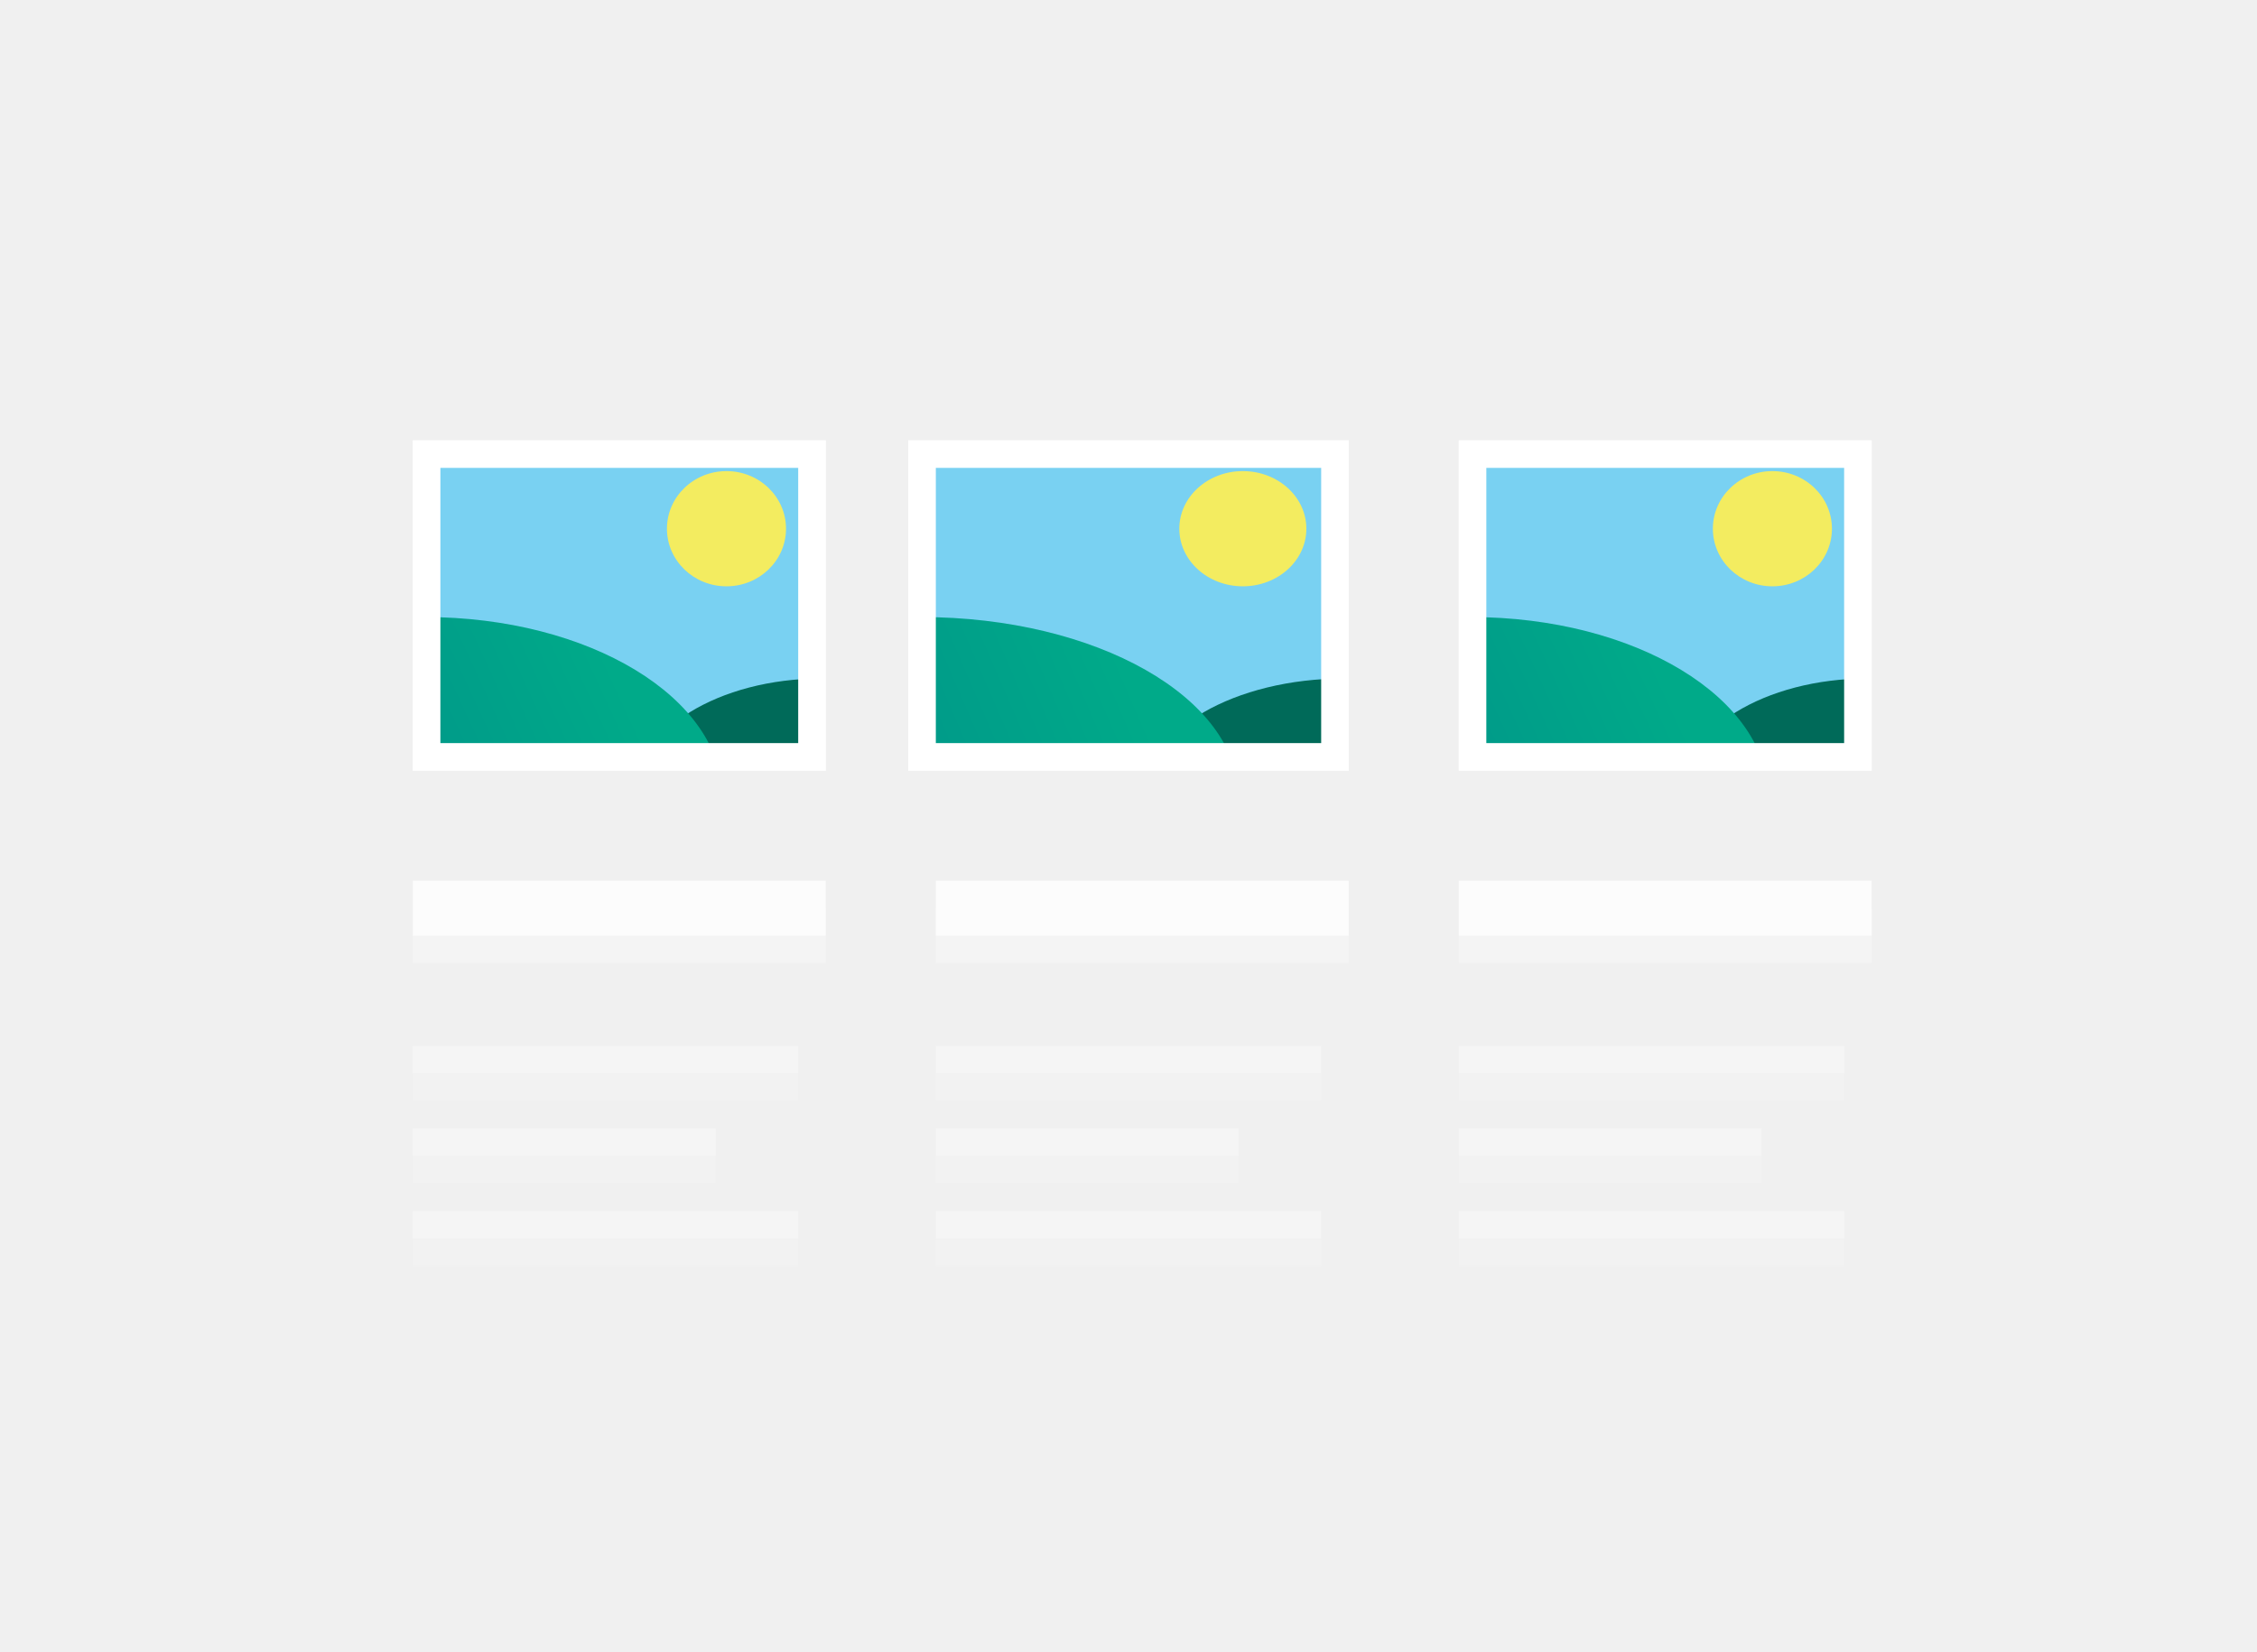
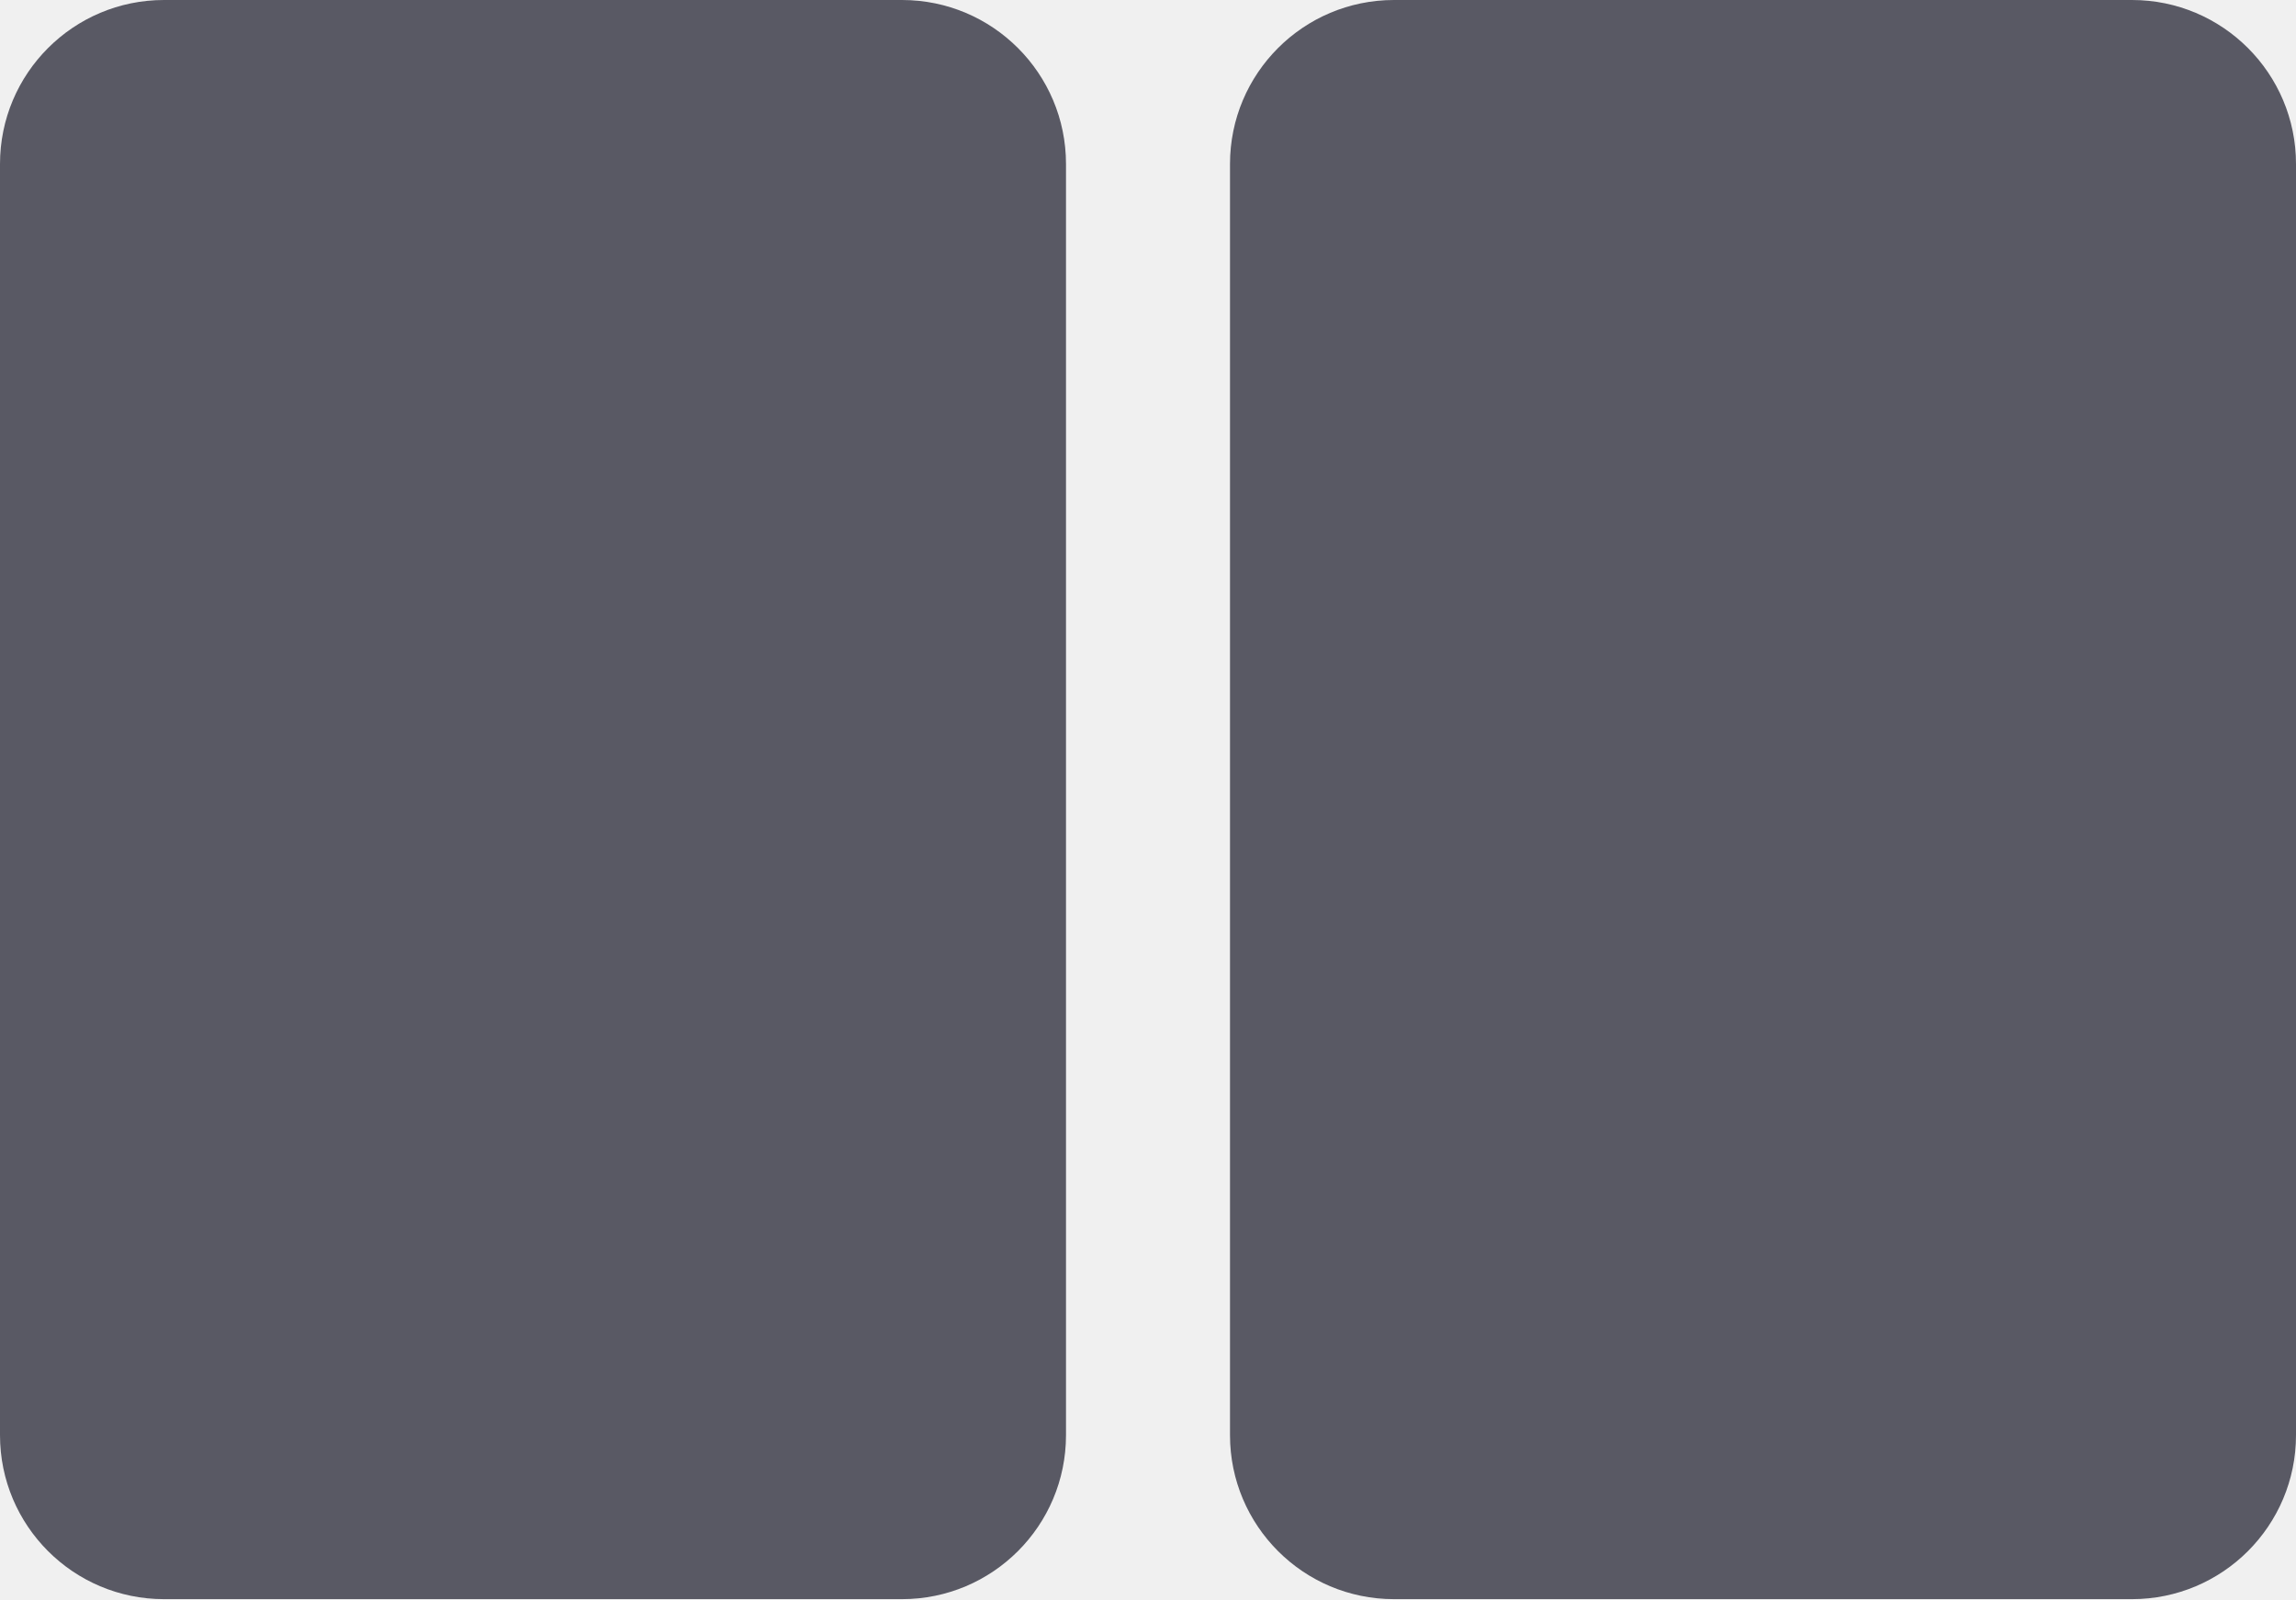
- <svg xmlns="http://www.w3.org/2000/svg" xmlns:xlink="http://www.w3.org/1999/xlink" width="82" height="60" viewBox="0 0 82 60">
-   <defs>
-     <rect id="path-1" width="14.423" height="11.442" x="0" y="0" />
-     <linearGradient id="linearGradient-3" x1="72.875%" x2="40.332%" y1="46.435%" y2="33.916%">
-       <stop offset="0%" stop-color="#008374" />
-       <stop offset="100%" stop-color="#006A59" />
-     </linearGradient>
-     <linearGradient id="linearGradient-4" x1="88.517%" x2="50%" y1="39.246%" y2="50%">
-       <stop offset="0%" stop-color="#00AA89" />
-       <stop offset="100%" stop-color="#009989" />
-     </linearGradient>
-     <rect id="path-5" width="15.385" height="11.442" x="0" y="0" />
-     <linearGradient id="linearGradient-7" x1="72.875%" x2="40.332%" y1="46.866%" y2="35.864%">
-       <stop offset="0%" stop-color="#008374" />
-       <stop offset="100%" stop-color="#006A59" />
-     </linearGradient>
-     <linearGradient id="linearGradient-8" x1="88.517%" x2="50%" y1="40.548%" y2="50%">
-       <stop offset="0%" stop-color="#00AA89" />
-       <stop offset="100%" stop-color="#009989" />
-     </linearGradient>
-     <rect id="path-9" width="14.423" height="11.442" x="0" y="0" />
-     <path id="path-11" d="M15 16v2H0v-2h15zm19 0v2H19v-2h15zm19 0v2H38v-2h15z" />
-     <filter id="filter-12" width="101.9%" height="200%" x="-.9%" y="-25%" filterUnits="objectBoundingBox">
-       <feOffset dy="1" in="SourceAlpha" result="shadowOffsetOuter1" />
-       <feComposite in="shadowOffsetOuter1" in2="SourceAlpha" operator="out" result="shadowOffsetOuter1" />
-       <feColorMatrix in="shadowOffsetOuter1" values="0 0 0 0 1   0 0 0 0 1   0 0 0 0 1  0 0 0 0.292 0" />
-     </filter>
-     <path id="path-13" d="M33 28v1H19v-1h14zm-3-3v1H19v-1h11zm3-3v1H19v-1h14z" />
-     <filter id="filter-14" width="107.1%" height="128.6%" x="-3.6%" y="-7.1%" filterUnits="objectBoundingBox">
-       <feOffset dy="1" in="SourceAlpha" result="shadowOffsetOuter1" />
-       <feComposite in="shadowOffsetOuter1" in2="SourceAlpha" operator="out" result="shadowOffsetOuter1" />
-       <feColorMatrix in="shadowOffsetOuter1" values="0 0 0 0 1   0 0 0 0 1   0 0 0 0 1  0 0 0 0.1 0" />
-     </filter>
-     <path id="path-15" d="M52 28v1H38v-1h14zm-3-3v1H38v-1h11zm3-3v1H38v-1h14z" />
-     <filter id="filter-16" width="107.1%" height="128.6%" x="-3.6%" y="-7.1%" filterUnits="objectBoundingBox">
-       <feOffset dy="1" in="SourceAlpha" result="shadowOffsetOuter1" />
-       <feComposite in="shadowOffsetOuter1" in2="SourceAlpha" operator="out" result="shadowOffsetOuter1" />
-       <feColorMatrix in="shadowOffsetOuter1" values="0 0 0 0 1   0 0 0 0 1   0 0 0 0 1  0 0 0 0.1 0" />
-     </filter>
-     <path id="path-17" d="M14 28v1H0v-1h14zm-3-3v1H0v-1h11zm3-3v1H0v-1h14z" />
-     <filter id="filter-18" width="107.1%" height="128.6%" x="-3.6%" y="-7.1%" filterUnits="objectBoundingBox">
-       <feOffset dy="1" in="SourceAlpha" result="shadowOffsetOuter1" />
-       <feComposite in="shadowOffsetOuter1" in2="SourceAlpha" operator="out" result="shadowOffsetOuter1" />
-       <feColorMatrix in="shadowOffsetOuter1" values="0 0 0 0 1   0 0 0 0 1   0 0 0 0 1  0 0 0 0.1 0" />
-     </filter>
-   </defs>
-   <g fill="none" fill-rule="evenodd" class="snippets_thumbs">
-     <g class="s_three_columns">
-       <rect width="82" height="60" class="bg" />
-       <g class="group" transform="translate(15 16)">
-         <g class="image_1_border">
-           <rect width="15" height="12" fill="#FFF" class="rectangle" />
-           <g class="oval___oval_mask" transform="translate(.288 .28)">
-             <mask id="mask-2" fill="#fff">
-               <use xlink:href="#path-1" />
-             </mask>
-             <use fill="#79D1F2" class="mask" xlink:href="#path-1" />
-             <ellipse cx="11.106" cy="2.93" fill="#F3EC60" class="oval" mask="url(#mask-2)" rx="2.163" ry="2.093" />
-             <ellipse cx="14.567" cy="12.558" fill="url(#linearGradient-3)" class="oval" mask="url(#mask-2)" rx="6.779" ry="4.186" />
-             <ellipse cx=".144" cy="12.698" fill="url(#linearGradient-4)" class="oval" mask="url(#mask-2)" rx="10.817" ry="6.558" />
-           </g>
-           <path fill="#FFF" d="M15 0v12H0V0h15zm-1 1H1v10h13V1z" class="rectangle_2" />
-         </g>
-         <g class="image_1_border" transform="translate(18)">
-           <rect width="16" height="12" fill="#FFF" class="rectangle" />
-           <g class="oval___oval_mask" transform="translate(.308 .28)">
-             <mask id="mask-6" fill="#fff">
-               <use xlink:href="#path-5" />
-             </mask>
-             <use fill="#79D1F2" class="mask" xlink:href="#path-5" />
-             <ellipse cx="11.846" cy="2.93" fill="#F3EC60" class="oval" mask="url(#mask-6)" rx="2.308" ry="2.093" />
-             <ellipse cx="15.538" cy="12.558" fill="url(#linearGradient-7)" class="oval" mask="url(#mask-6)" rx="7.231" ry="4.186" />
-             <ellipse cx=".154" cy="12.698" fill="url(#linearGradient-8)" class="oval" mask="url(#mask-6)" rx="11.538" ry="6.558" />
-           </g>
-           <path fill="#FFF" d="M16 0v12H0V0h16zm-1 1H1v10h14V1z" class="rectangle_2" />
-         </g>
-         <g class="image_1_border" transform="translate(38)">
-           <rect width="15" height="12" fill="#FFF" class="rectangle" />
-           <g class="oval___oval_mask" transform="translate(.288 .28)">
-             <mask id="mask-10" fill="#fff">
-               <use xlink:href="#path-9" />
-             </mask>
-             <use fill="#79D1F2" class="mask" xlink:href="#path-9" />
-             <ellipse cx="11.106" cy="2.93" fill="#F3EC60" class="oval" mask="url(#mask-10)" rx="2.163" ry="2.093" />
-             <ellipse cx="14.567" cy="12.558" fill="url(#linearGradient-3)" class="oval" mask="url(#mask-10)" rx="6.779" ry="4.186" />
-             <ellipse cx=".144" cy="12.698" fill="url(#linearGradient-4)" class="oval" mask="url(#mask-10)" rx="10.817" ry="6.558" />
-           </g>
-           <path fill="#FFF" d="M15 0v12H0V0h15zm-1 1H1v10h13V1z" class="rectangle_2" />
-         </g>
-         <g class="combined_shape">
-           <use fill="#000" filter="url(#filter-12)" xlink:href="#path-11" />
-           <use fill="#FFF" fill-opacity=".78" xlink:href="#path-11" />
-         </g>
-         <g class="combined_shape">
-           <use fill="#000" filter="url(#filter-14)" xlink:href="#path-13" />
-           <use fill="#FFF" fill-opacity=".348" xlink:href="#path-13" />
-         </g>
-         <g class="combined_shape">
-           <use fill="#000" filter="url(#filter-16)" xlink:href="#path-15" />
-           <use fill="#FFF" fill-opacity=".348" xlink:href="#path-15" />
-         </g>
-         <g class="combined_shape">
-           <use fill="#000" filter="url(#filter-18)" xlink:href="#path-17" />
-           <use fill="#FFF" fill-opacity=".348" xlink:href="#path-17" />
-         </g>
-       </g>
-     </g>
-   </g>
+ <svg xmlns="http://www.w3.org/2000/svg" width="56" height="39" viewBox="0 0 56 39" fill="none">
+   <rect width="26" height="39" rx="4" fill="#595964" />
+   <rect x="30" width="26" height="39" rx="4" fill="#595964" />
</svg>
